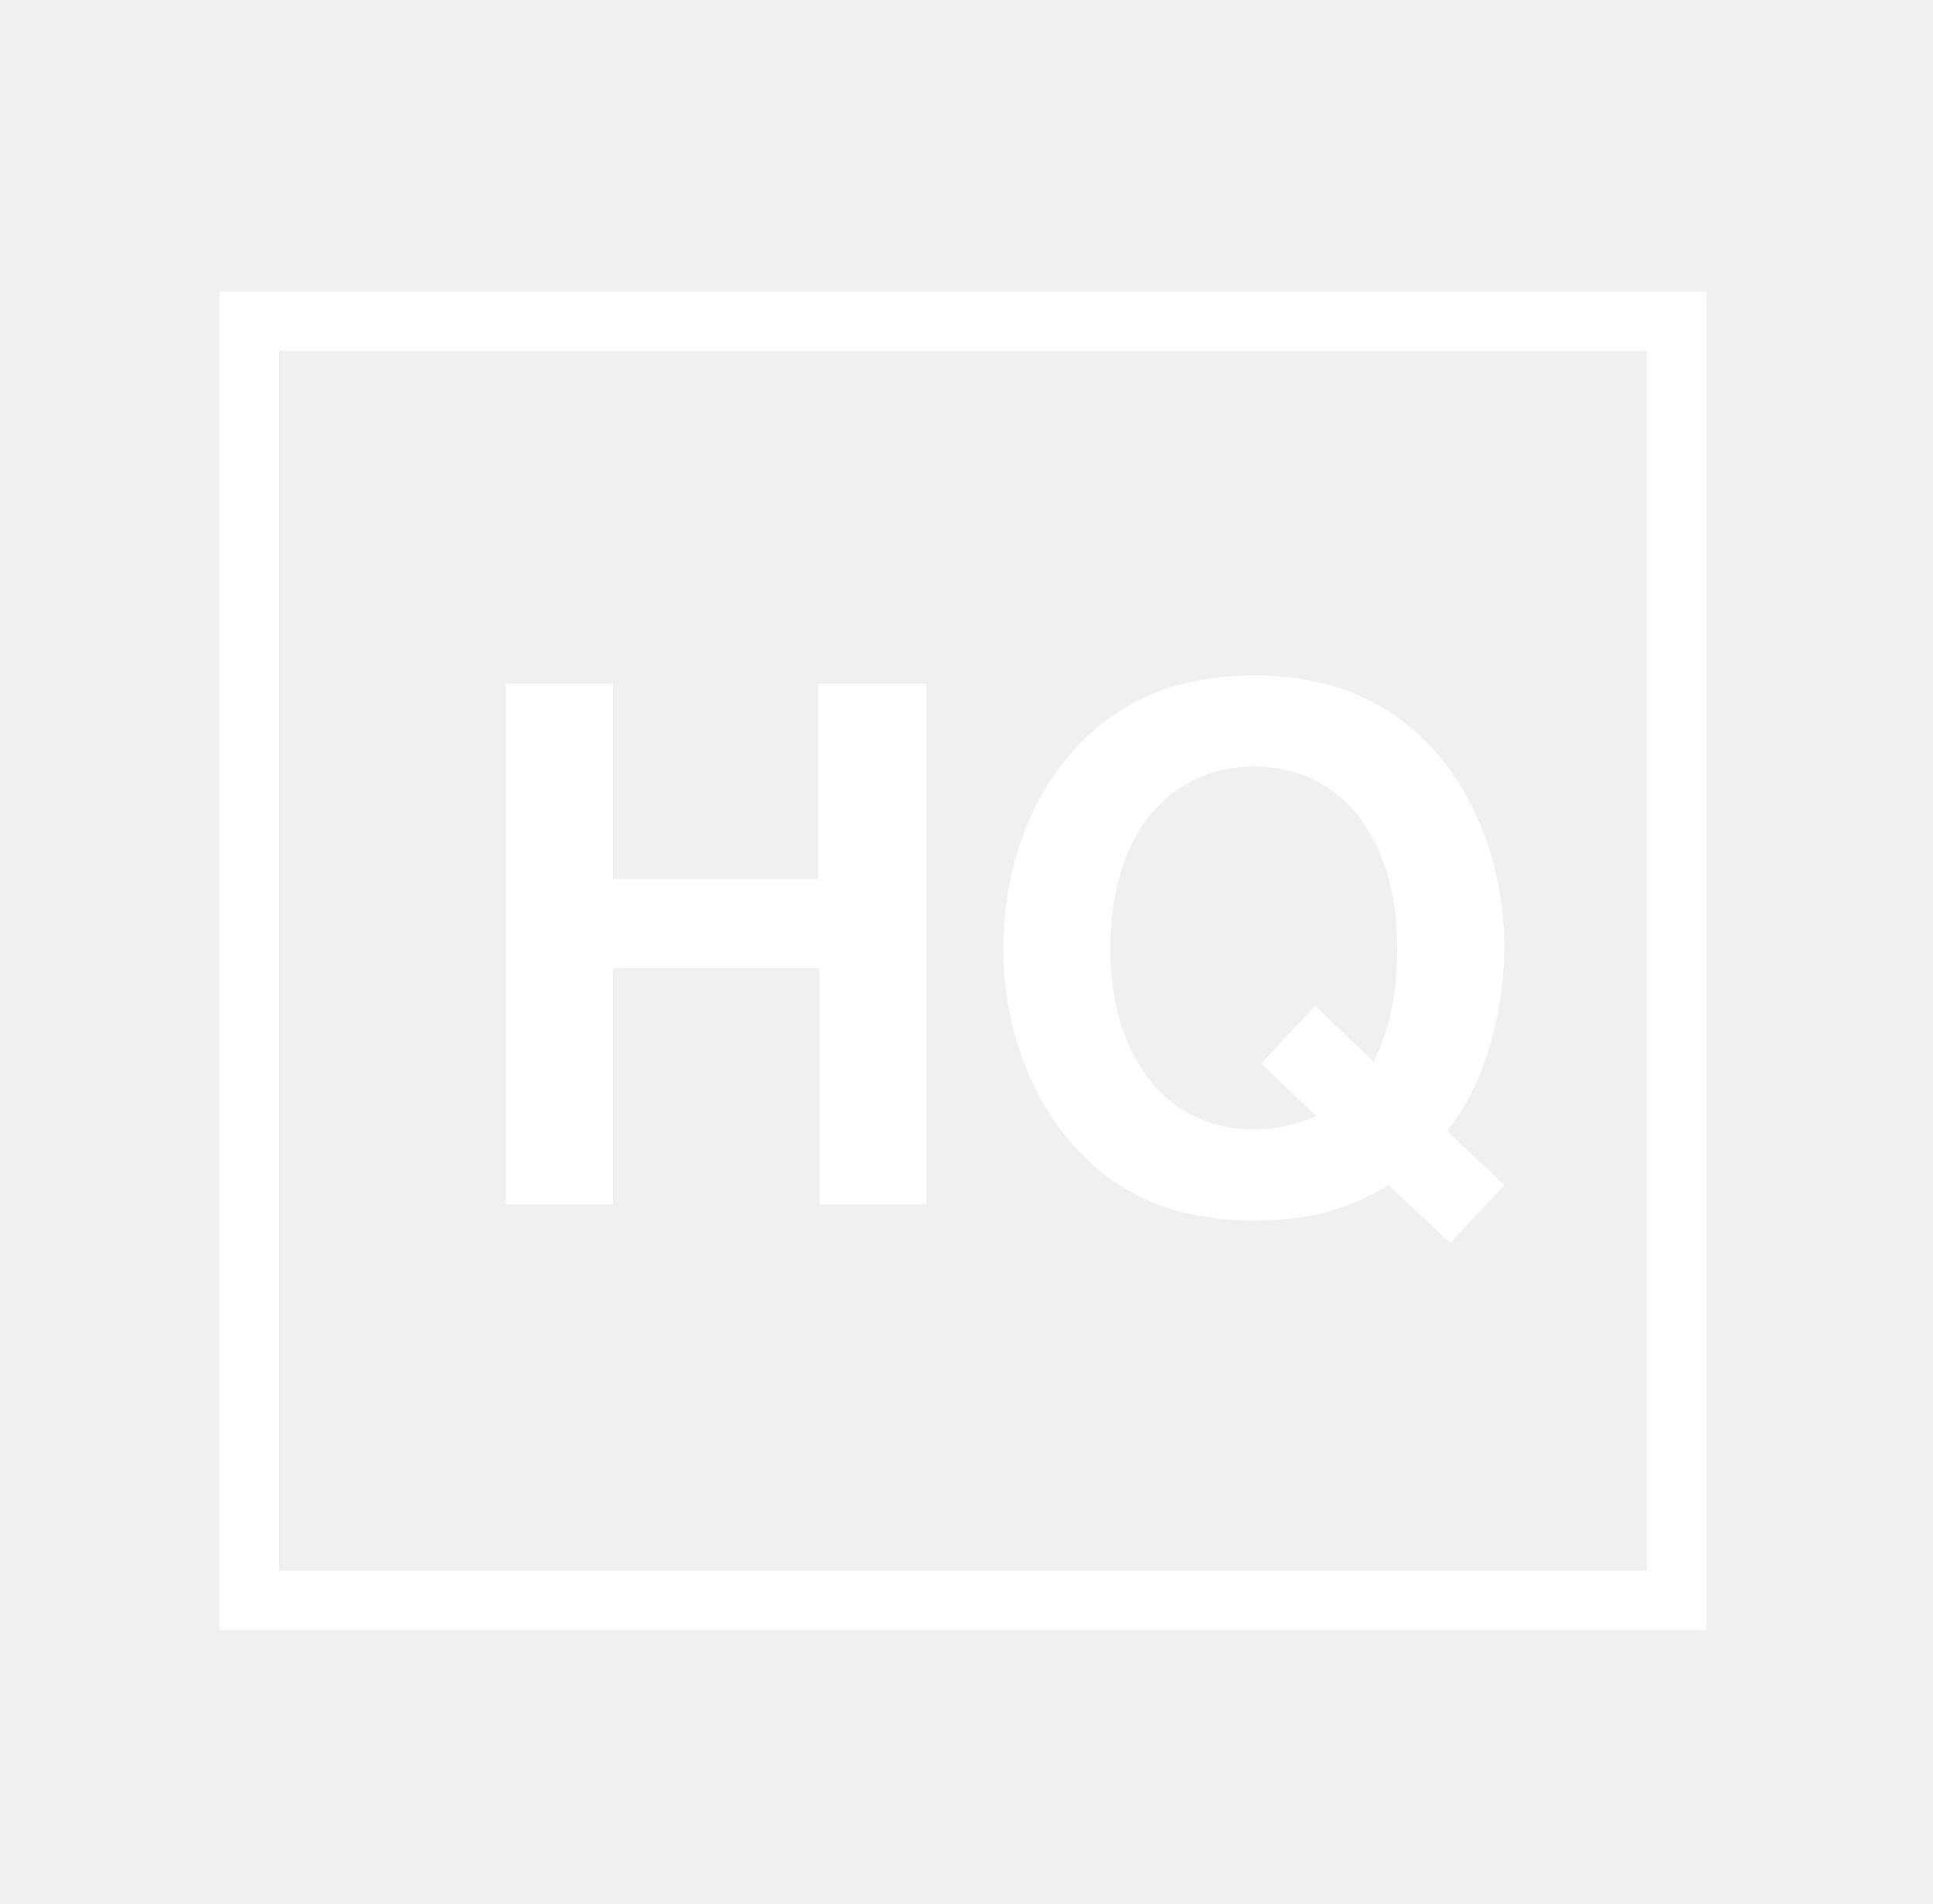
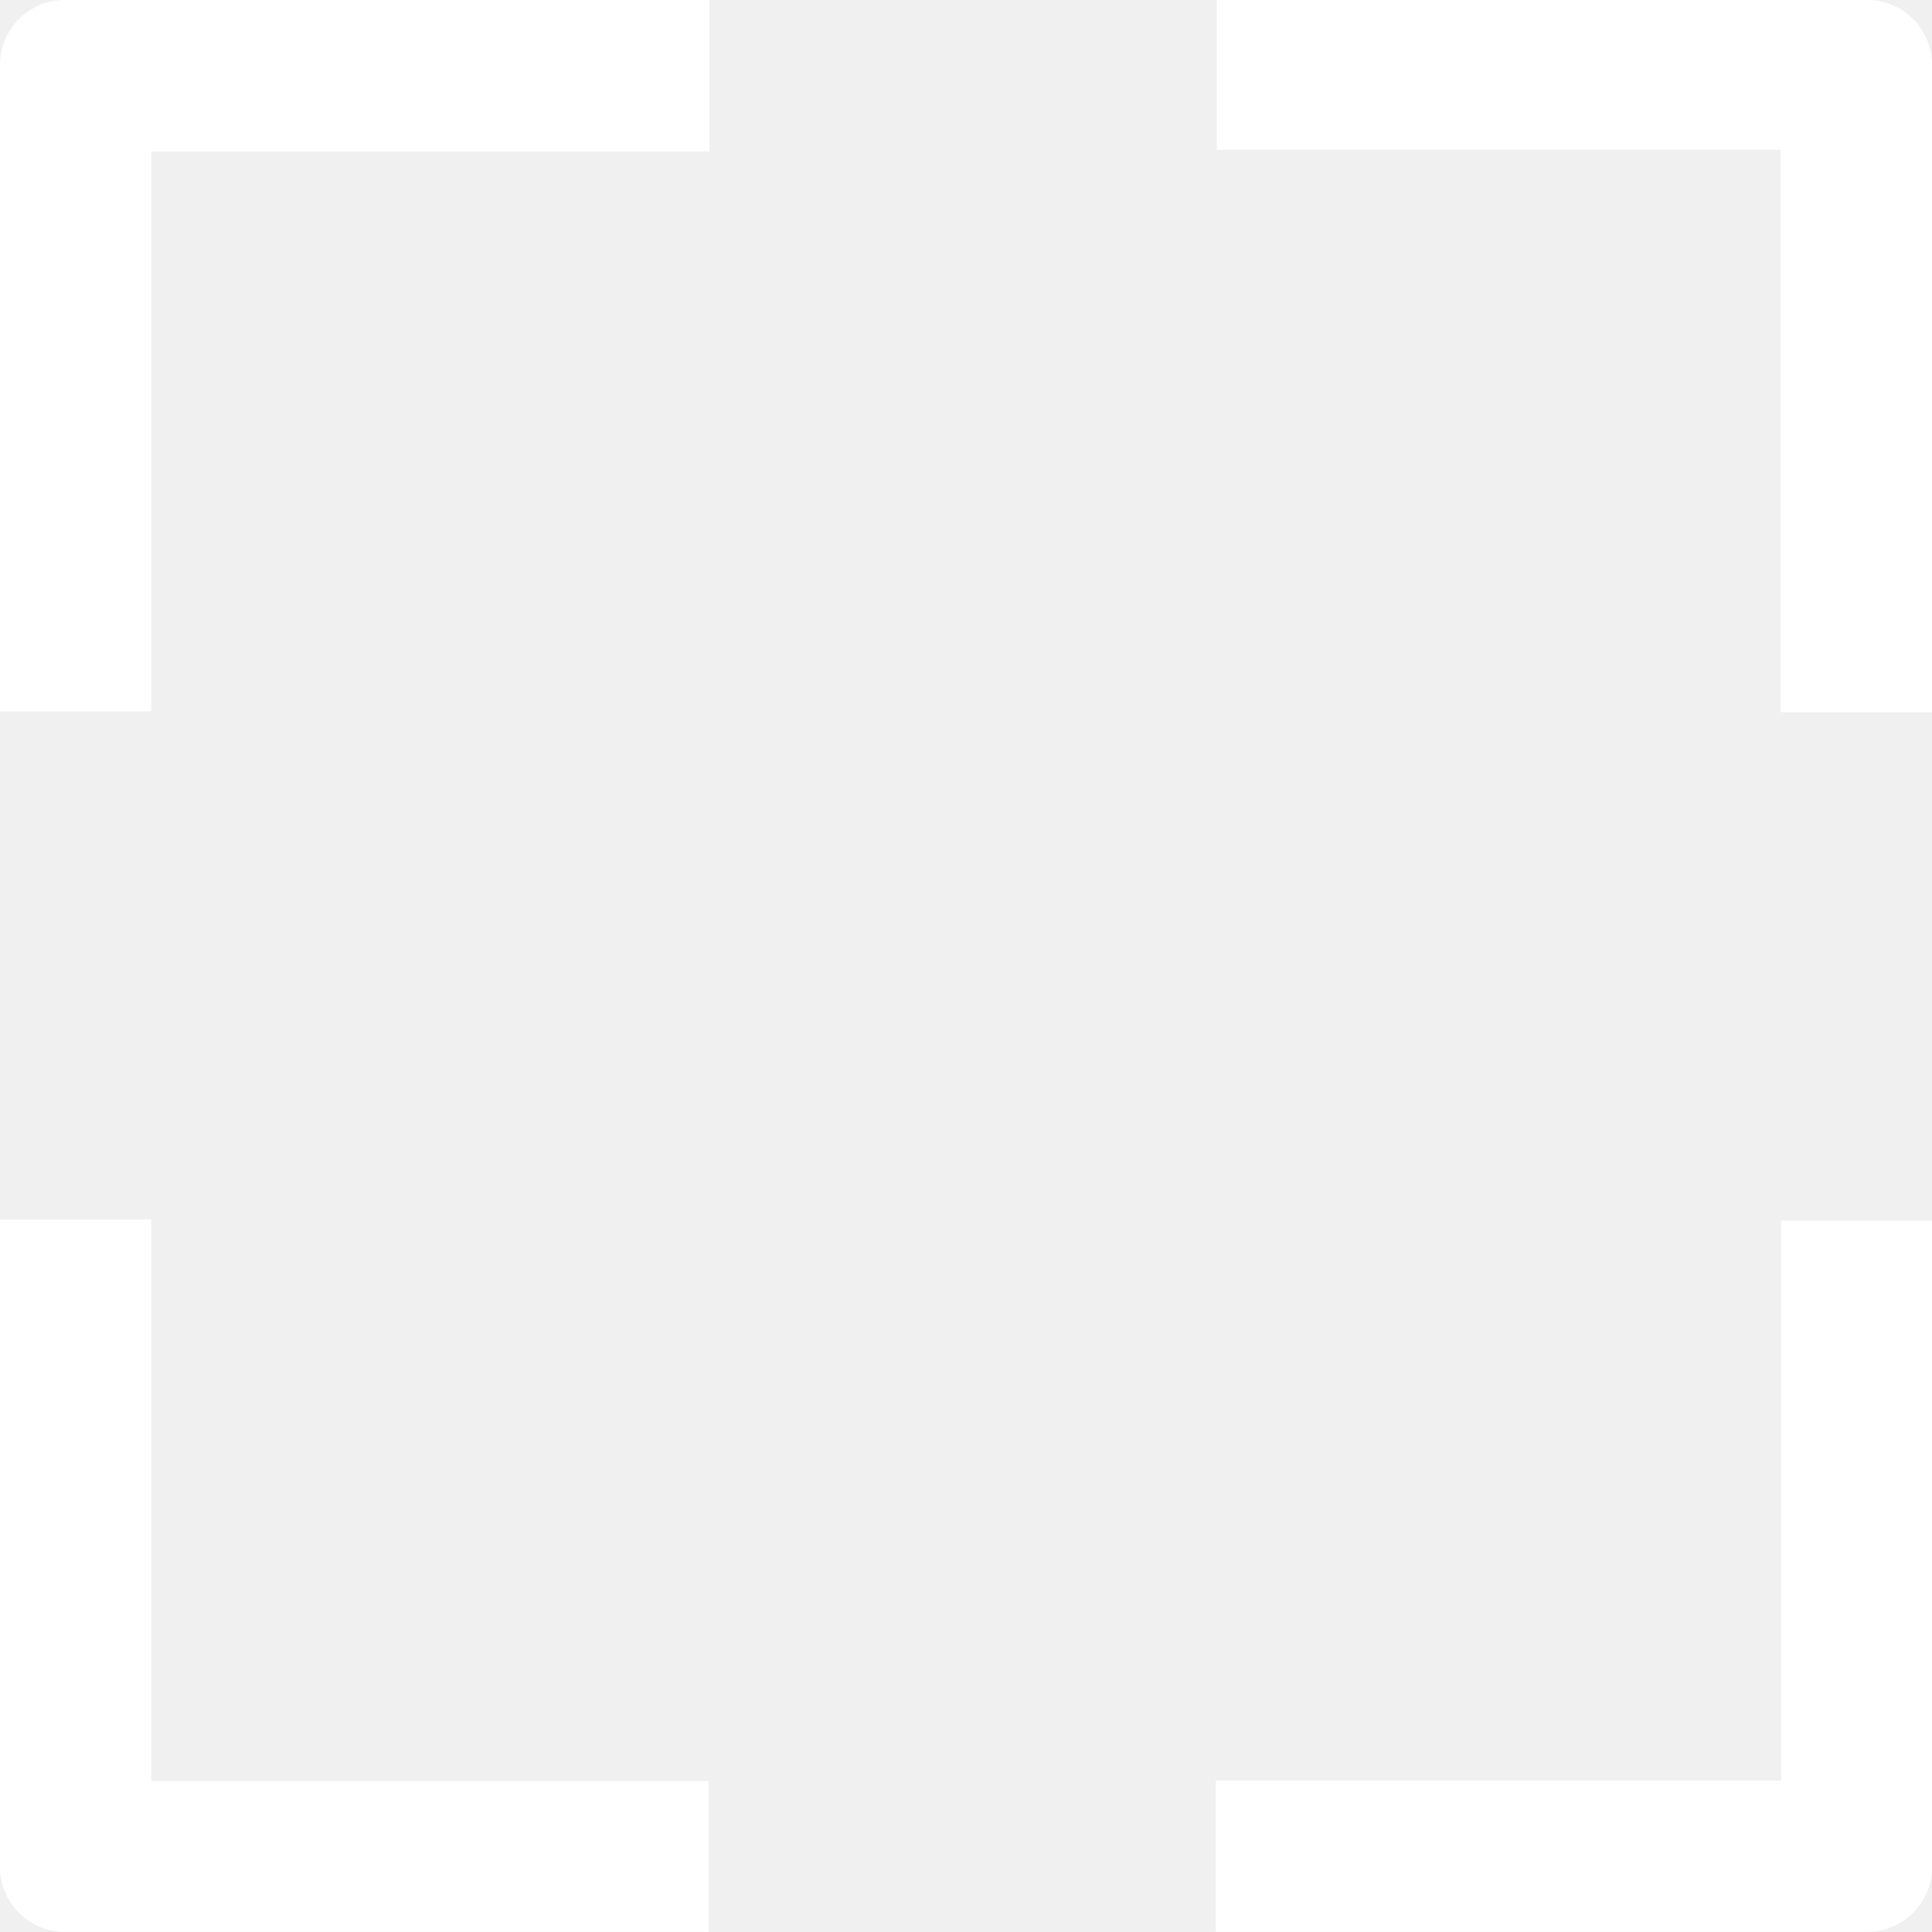
- <svg xmlns="http://www.w3.org/2000/svg" width="65" height="64">
-   <style>  .a{stroke-width:10;stroke:#000;}</style>
-   <rect height="66" width="67" y="-1" x="-1" fill="#0000" />
-   <g height="100" width="100">
-     <rect y="28.56" x="29.5" height="600" width="800" fill="url(#gridpattern)" />
+ <svg xmlns="http://www.w3.org/2000/svg" version="1.1" id="Layer_1" fill="white" x="0px" y="0px" viewBox="0 0 122.88 122.87" style="enable-background:new 0 0 122.88 122.87" xml:space="preserve">
+   <g>
+     <path d="M122.88,77.63v41.12c0,2.28-1.85,4.12-4.12,4.12H77.33v-9.62h35.95c0-12.34,0-23.27,0-35.62H122.88L122.88,77.63z M77.39,9.53V0h41.37c2.28,0,4.12,1.85,4.12,4.12v41.18h-9.63V9.53H77.39L77.39,9.53z M9.63,45.24H0V4.12C0,1.85,1.85,0,4.12,0h41 v9.64H9.63V45.24L9.63,45.24z M45.07,113.27v9.6H4.12c-2.28,0-4.12-1.85-4.12-4.13V77.57h9.63v35.71H45.07L45.07,113.27z" />
  </g>
-   <rect height="3" width="1" y="27.02" x="302" style="fill:#0000;stroke-width:2;stroke:#0000" />
-   <rect height="43" width="48" y="10.8" x="8.38" style="fill-opacity:null;fill:#0000;stroke-opacity:null;stroke-width:2;stroke:#FFF" />
-   <text font-family="Helvetica, Arial, sans-serif" font-size="24" y="40.49" x="15.38" style="fill:#FFF;font-weight:bold">    HQ</text>
</svg>
